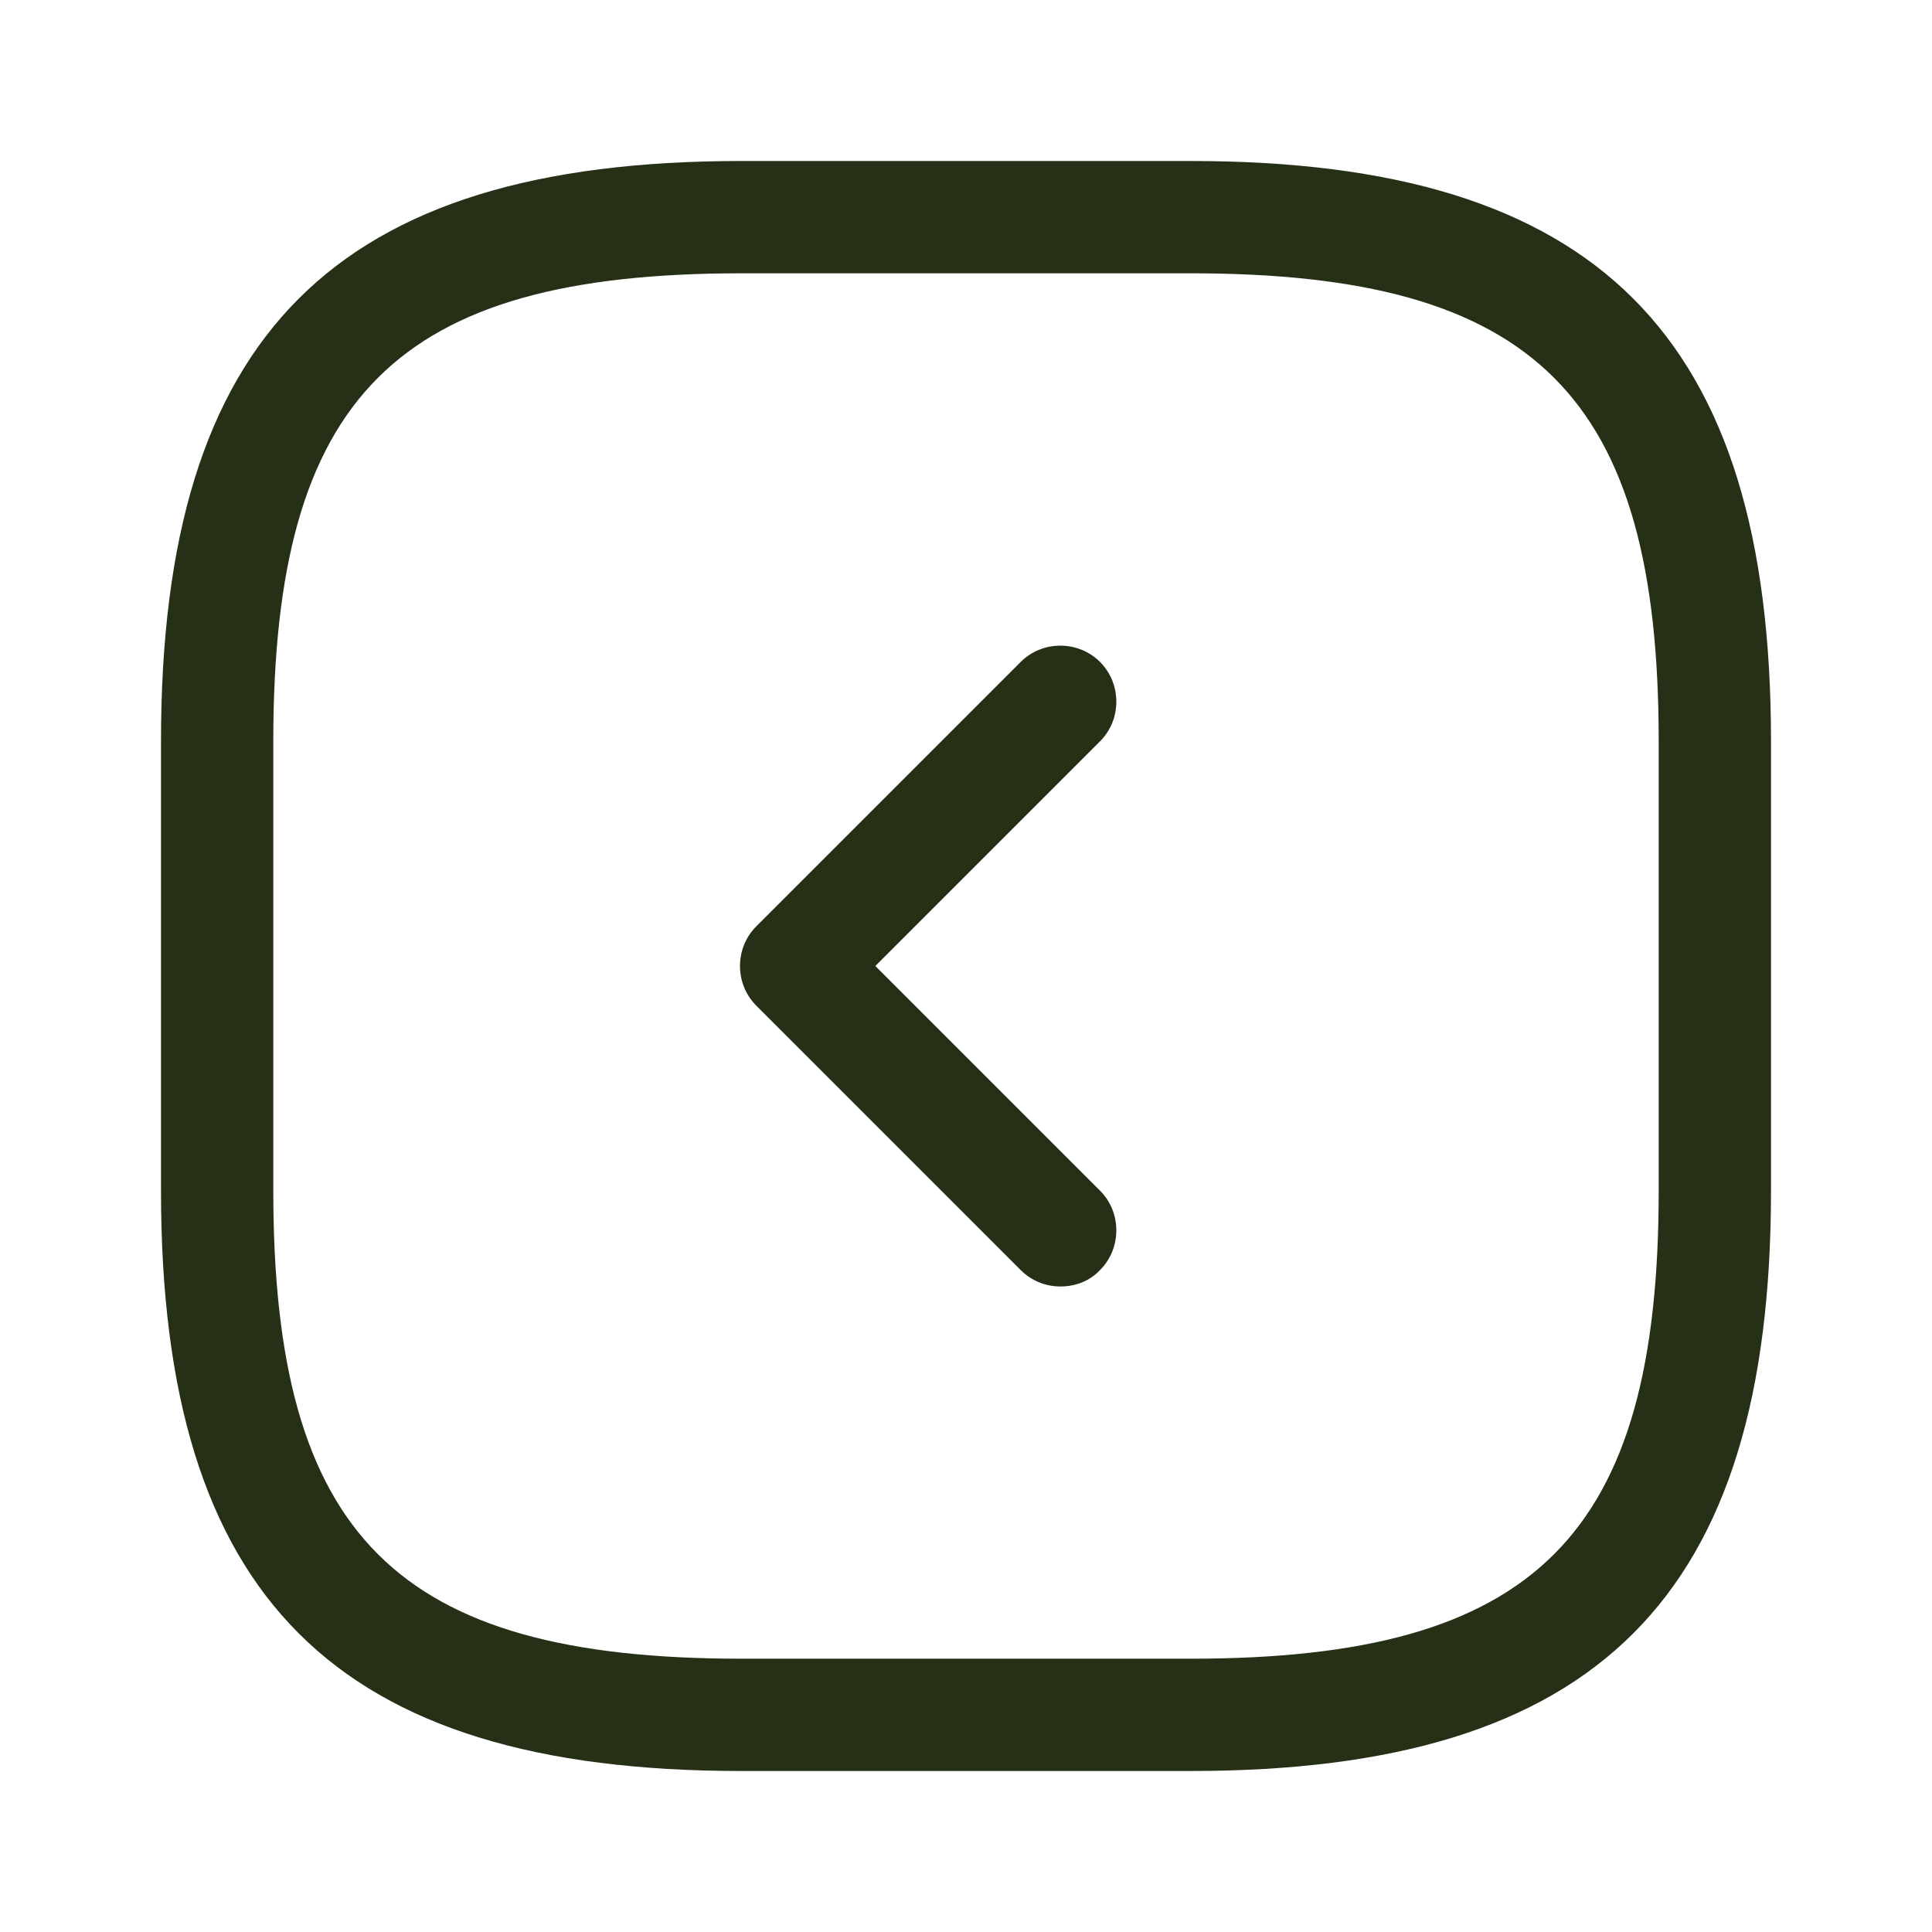
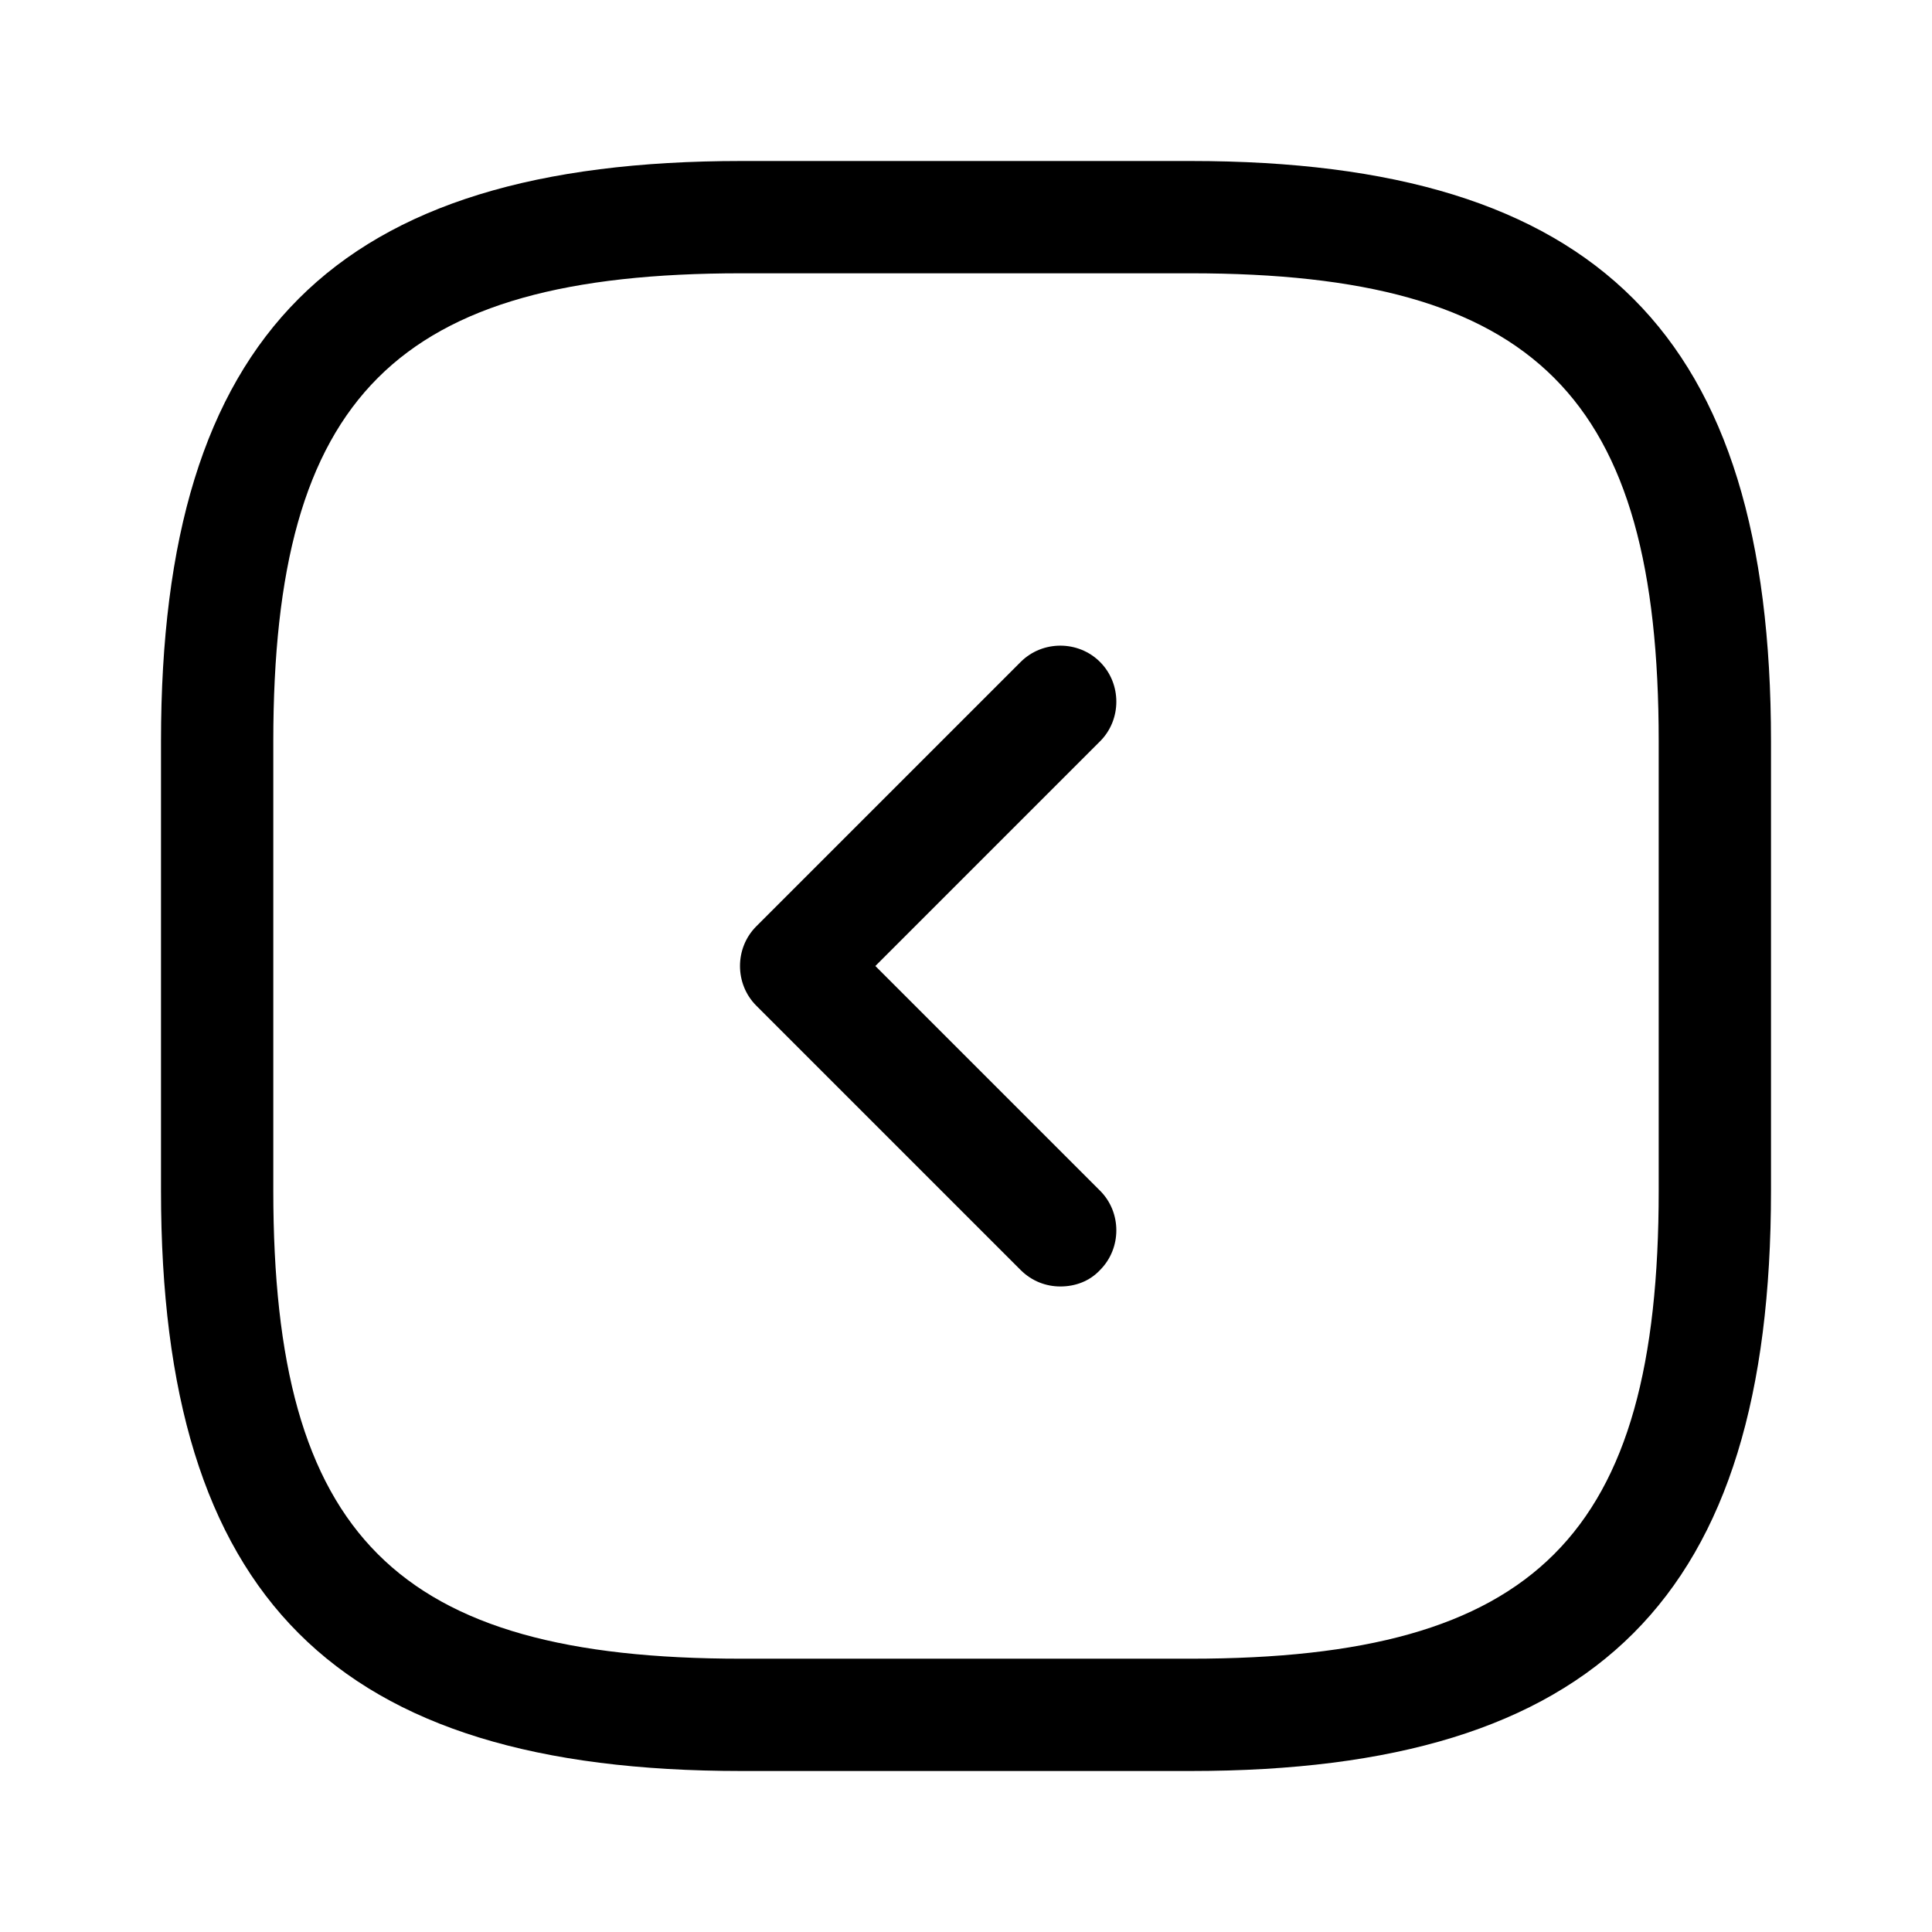
<svg xmlns="http://www.w3.org/2000/svg" width="24" height="24" viewBox="0 0 24 24" fill="none">
-   <path d="M14.791 22H9.209C4.158 22 2 19.842 2 14.791V9.209C2 4.158 4.158 2 9.209 2H14.791C19.842 2 22 4.158 22 9.209V14.791C22 19.842 19.842 22 14.791 22ZM9.209 3.395C4.921 3.395 3.395 4.921 3.395 9.209V14.791C3.395 19.079 4.921 20.605 9.209 20.605H14.791C19.079 20.605 20.605 19.079 20.605 14.791V9.209C20.605 4.921 19.079 3.395 14.791 3.395H9.209Z" fill="#253017" />
-   <path d="M13.172 15.981C12.995 15.981 12.819 15.916 12.679 15.777L9.395 12.493C9.125 12.223 9.125 11.777 9.395 11.507L12.679 8.223C12.949 7.953 13.395 7.953 13.665 8.223C13.935 8.493 13.935 8.94 13.665 9.209L10.874 12L13.665 14.791C13.935 15.06 13.935 15.507 13.665 15.777C13.535 15.916 13.358 15.981 13.172 15.981Z" fill="#253017" />
+   <path d="M14.791 22H9.209C4.158 22 2 19.842 2 14.791V9.209C2 4.158 4.158 2 9.209 2H14.791C19.842 2 22 4.158 22 9.209V14.791C22 19.842 19.842 22 14.791 22ZM9.209 3.395C4.921 3.395 3.395 4.921 3.395 9.209V14.791C3.395 19.079 4.921 20.605 9.209 20.605H14.791C19.079 20.605 20.605 19.079 20.605 14.791V9.209C20.605 4.921 19.079 3.395 14.791 3.395H9.209Z" fill="currentColor" />
+   <path d="M13.172 15.981C12.995 15.981 12.819 15.916 12.679 15.777L9.395 12.493C9.125 12.223 9.125 11.777 9.395 11.507L12.679 8.223C12.949 7.953 13.395 7.953 13.665 8.223C13.935 8.493 13.935 8.94 13.665 9.209L10.874 12L13.665 14.791C13.935 15.06 13.935 15.507 13.665 15.777C13.535 15.916 13.358 15.981 13.172 15.981Z" fill="currentColor" />
</svg>
